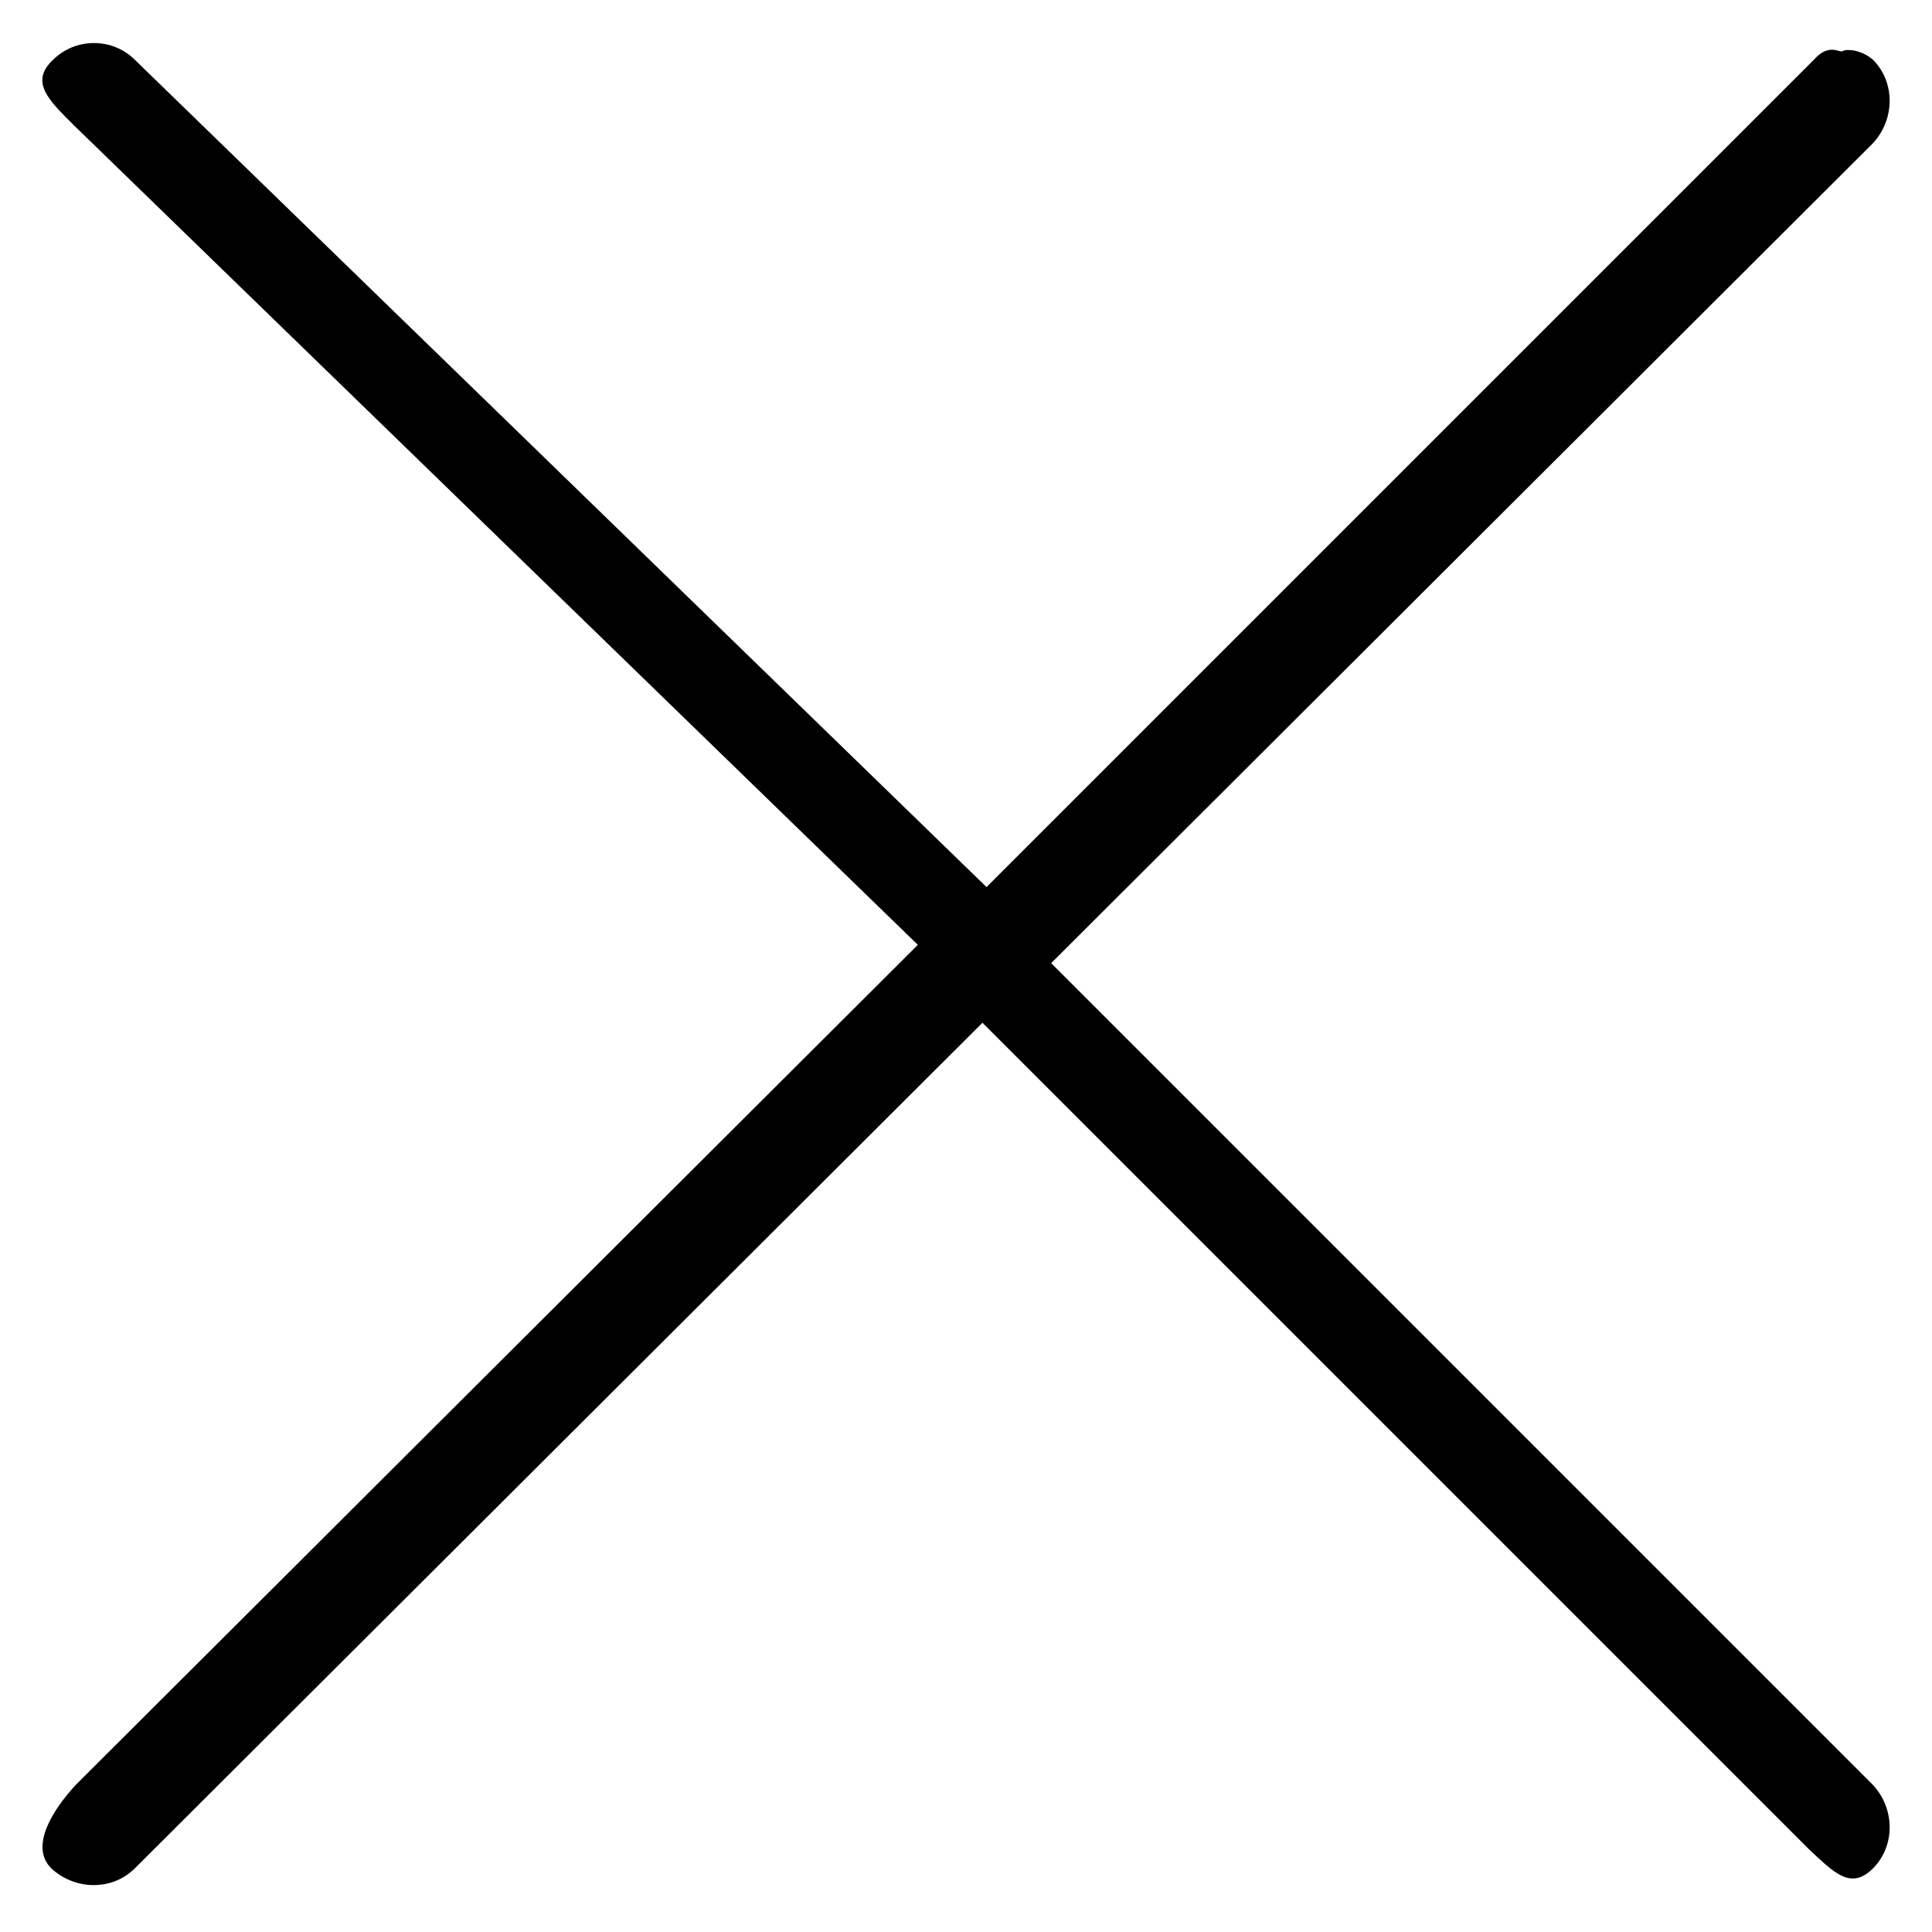
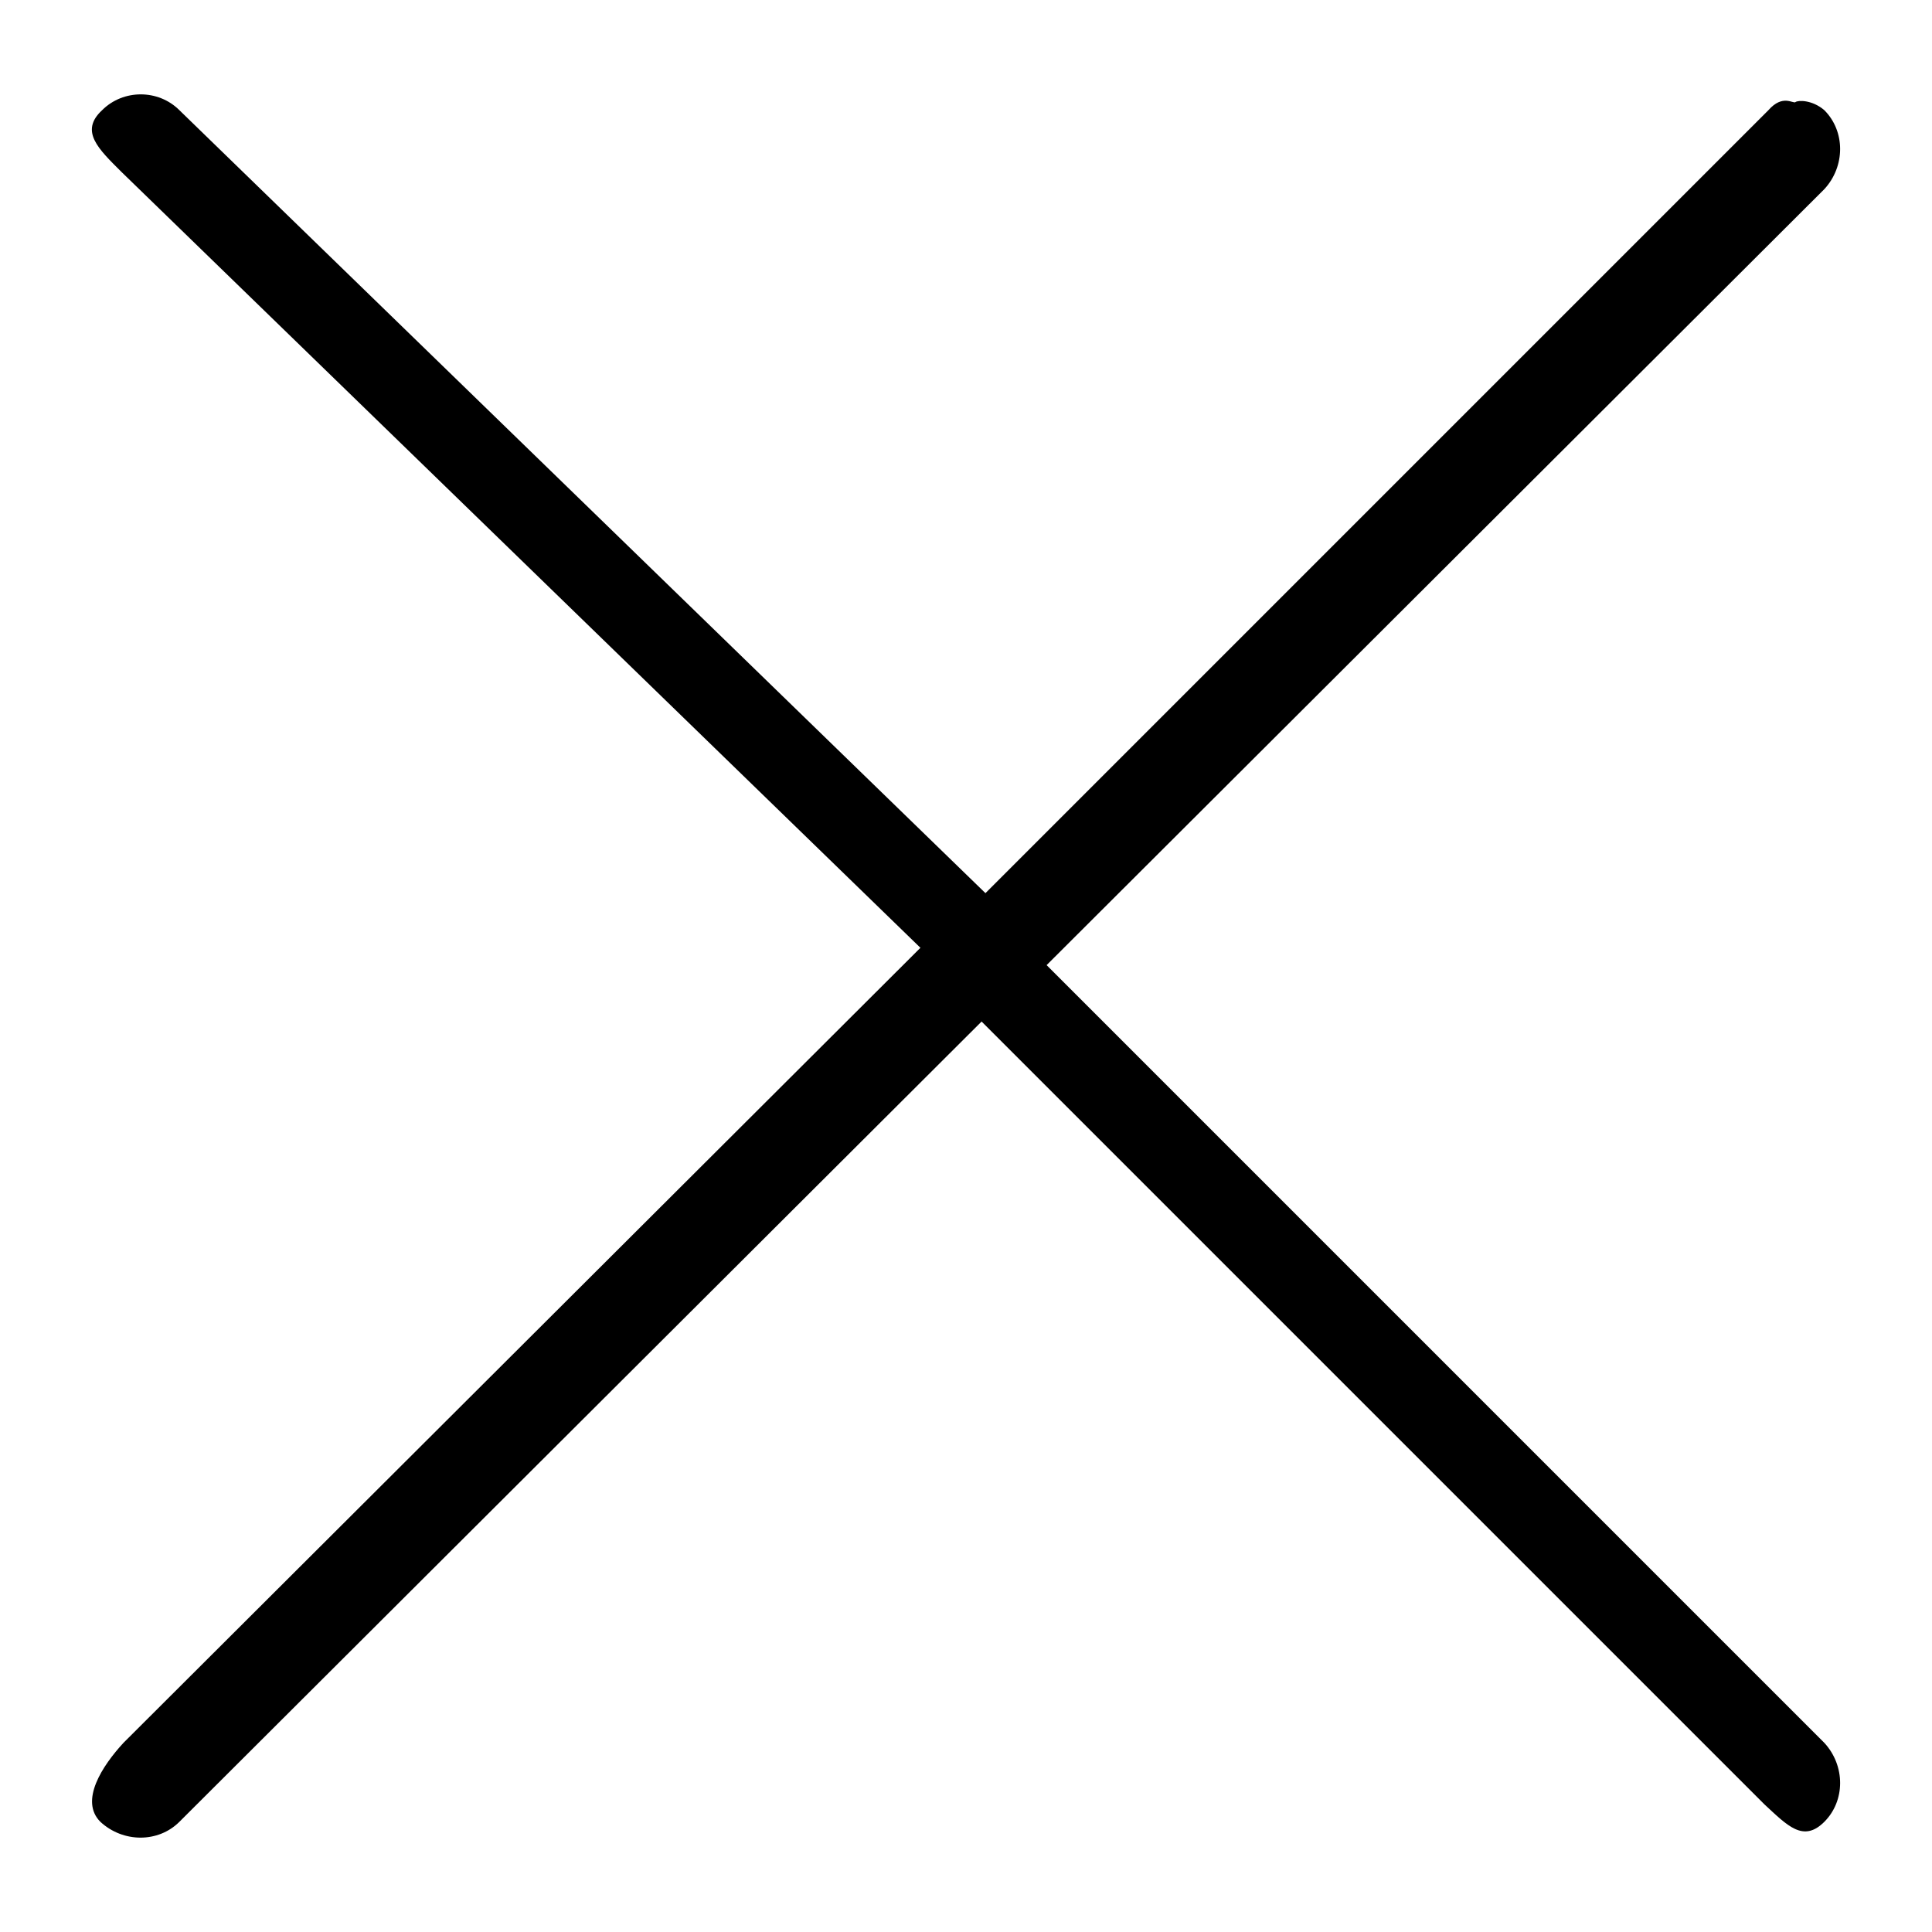
<svg xmlns="http://www.w3.org/2000/svg" version="1.1" id="close" x="0px" y="0px" viewBox="0 0 1000 1000" style="enable-background:new 0 0 1000 1000;">
-   <path d="M 475.07 489.046 L 38.045 64.653 C 25.563 52.172 15.037 42.443 27.519 30.921 C 33.28 25.16 40.962 22.279 48.643 22.279 C 56.325 22.279 64.005 25.16 69.766 30.921 L 510.632 459.153 L 938.865 30.921 C 946.731 22.002 952.306 27.542 953.672 26.49 C 955.038 25.438 962.719 25.16 969.44 30.921 C 980.962 42.443 980.962 61.646 969.44 74.127 L 544.088 498.52 L 969.44 923.873 C 980.962 936.355 980.962 955.558 969.44 967.08 C 957.918 978.602 949.241 969.128 936.759 957.606 L 508.526 529.373 L 69.766 967.08 C 58.244 978.602 39.042 978.602 26.56 967.08 C 15.037 955.558 27.669 936.355 39.192 923.873 L 475.07 489.046 Z" horiz-adv-x="1000" />
+   <path d="M 476.409 490.58 L 62.823 88.948 C 51.01 77.137 41.049 67.929 52.861 57.025 C 58.313 51.573 65.583 48.847 72.852 48.847 C 80.122 48.847 87.391 51.573 92.843 57.025 L 510.064 462.29 L 915.329 57.025 C 922.773 48.585 928.049 53.828 929.342 52.832 C 930.635 51.836 937.904 51.573 944.264 57.025 C 955.168 67.929 955.168 86.103 944.264 97.914 L 541.725 499.546 L 944.264 902.086 C 955.168 913.898 955.168 932.071 944.264 942.975 C 933.36 953.88 925.149 944.914 913.336 934.01 L 508.071 528.744 L 92.843 942.975 C 81.939 953.88 63.766 953.88 51.954 942.975 C 41.049 932.071 53.003 913.898 63.908 902.086 L 476.409 490.58 Z" horiz-adv-x="1000" />
</svg>
